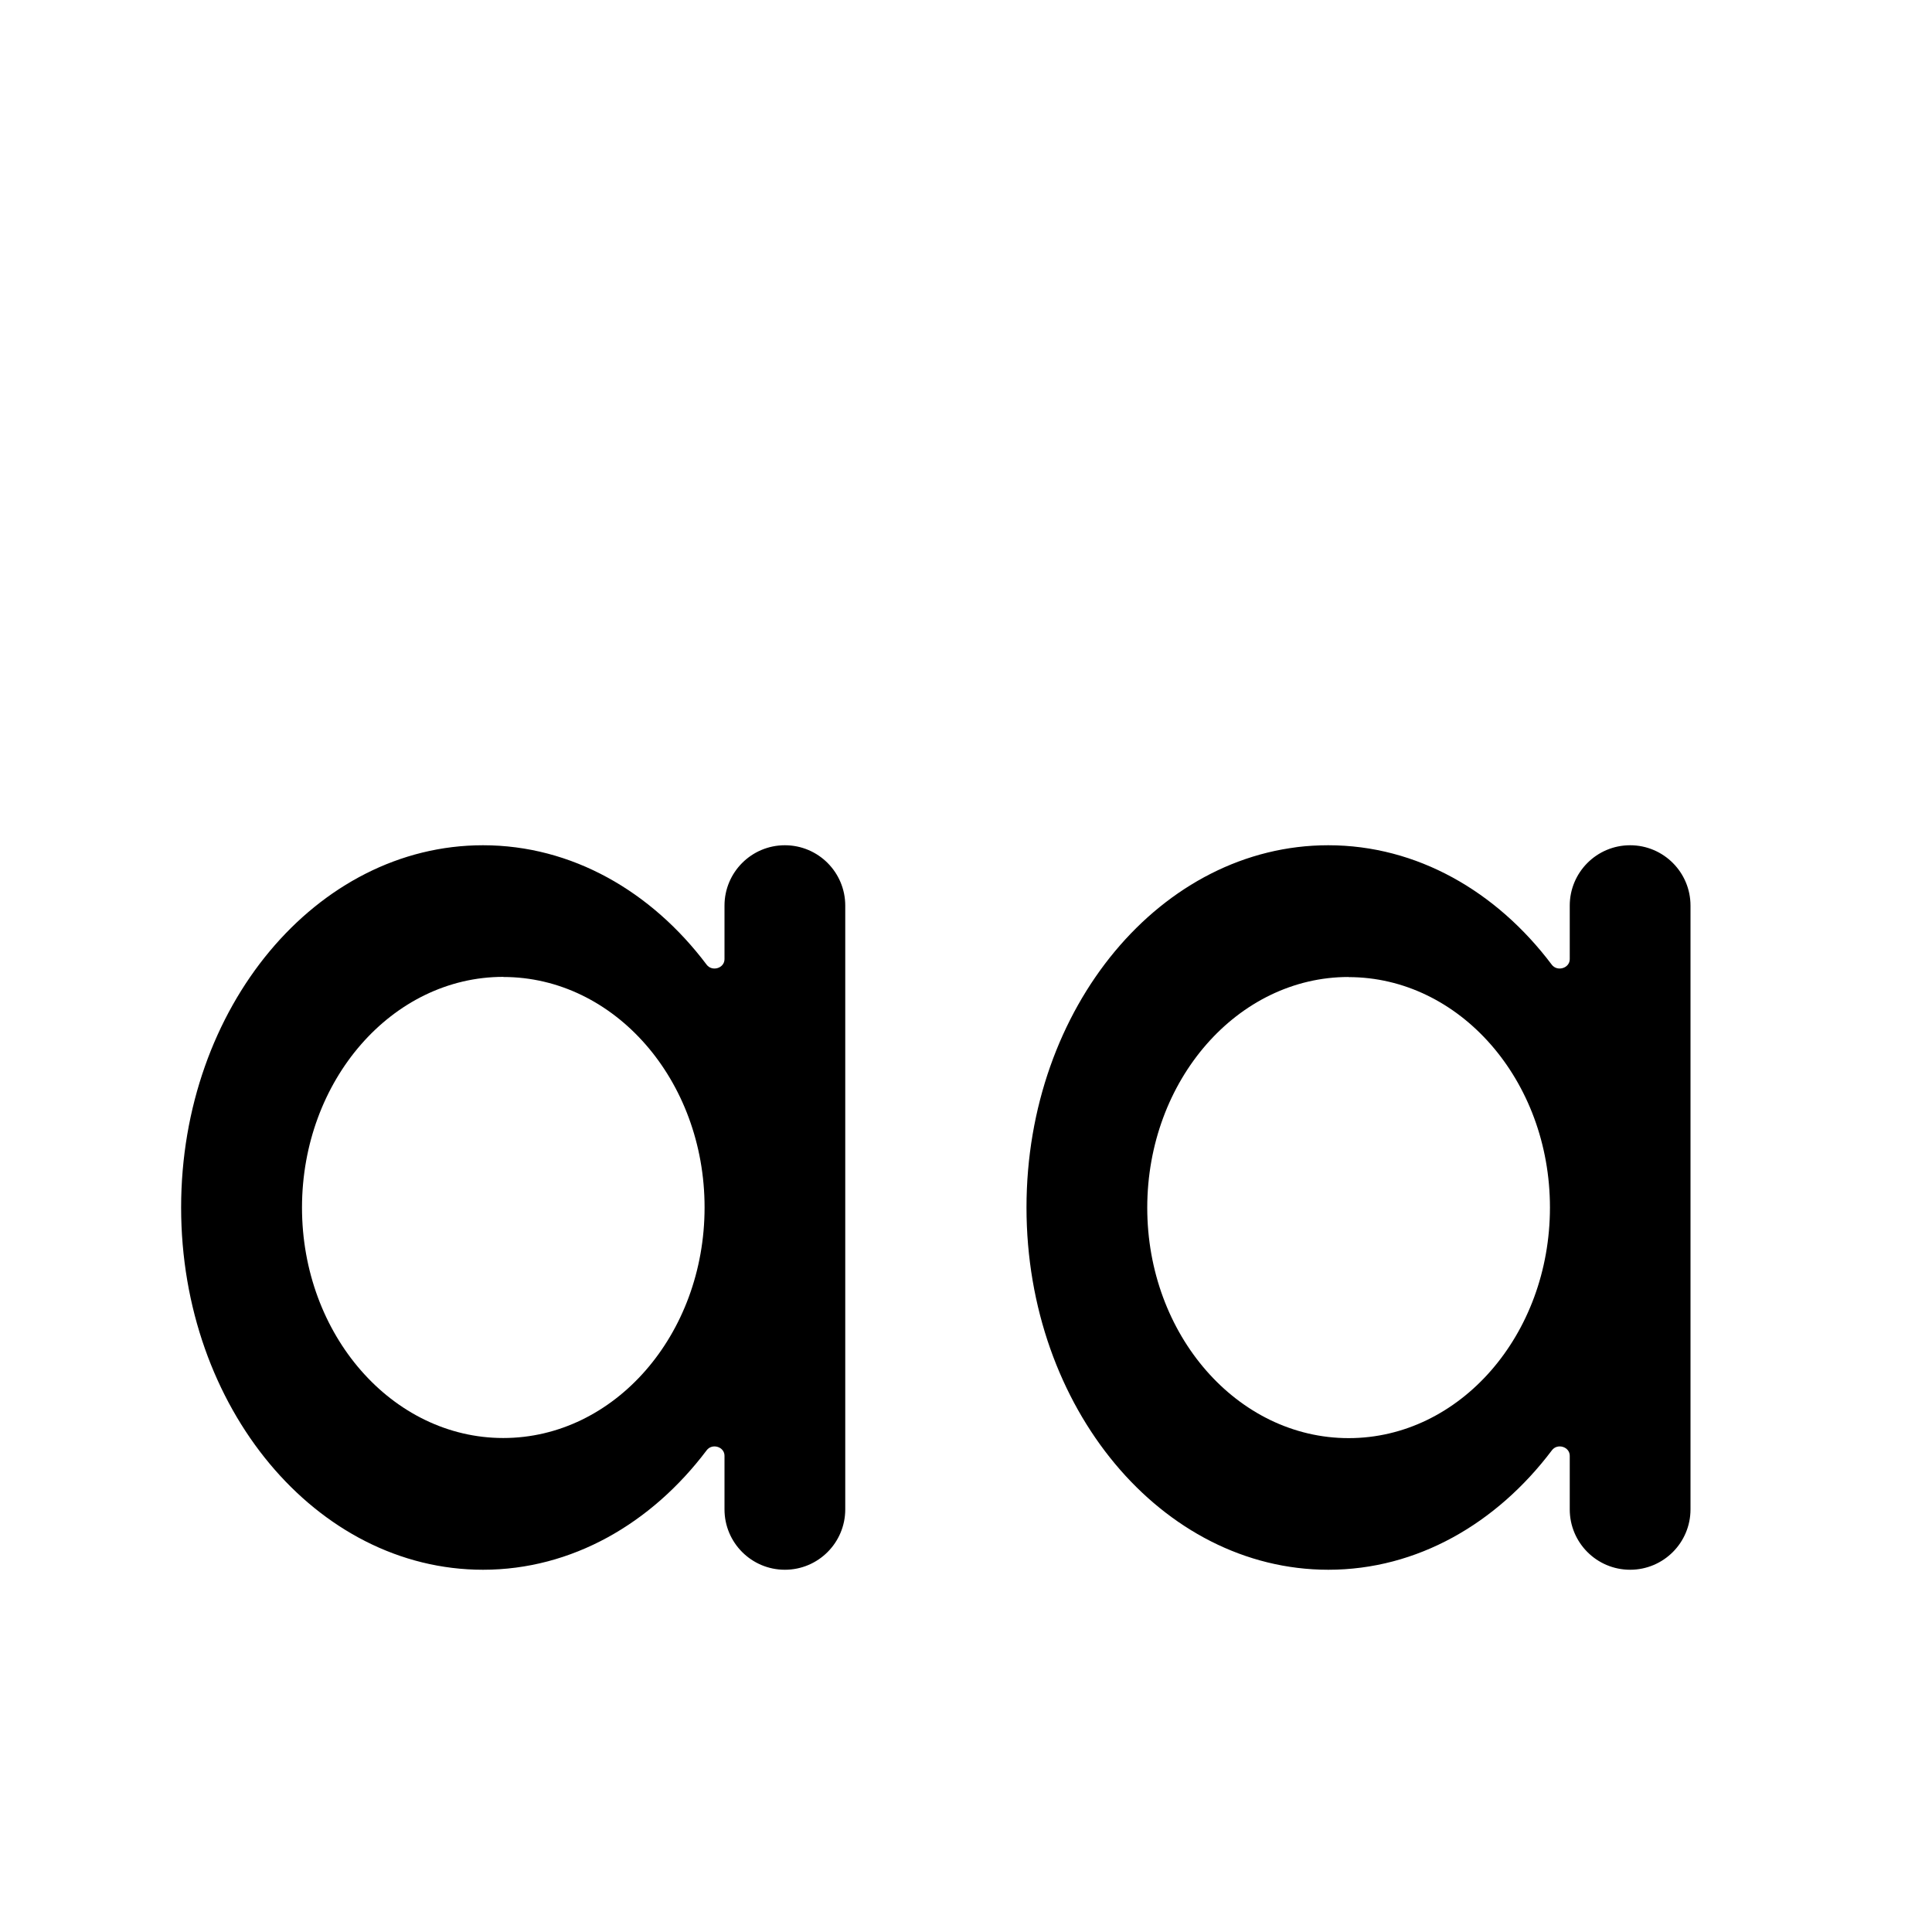
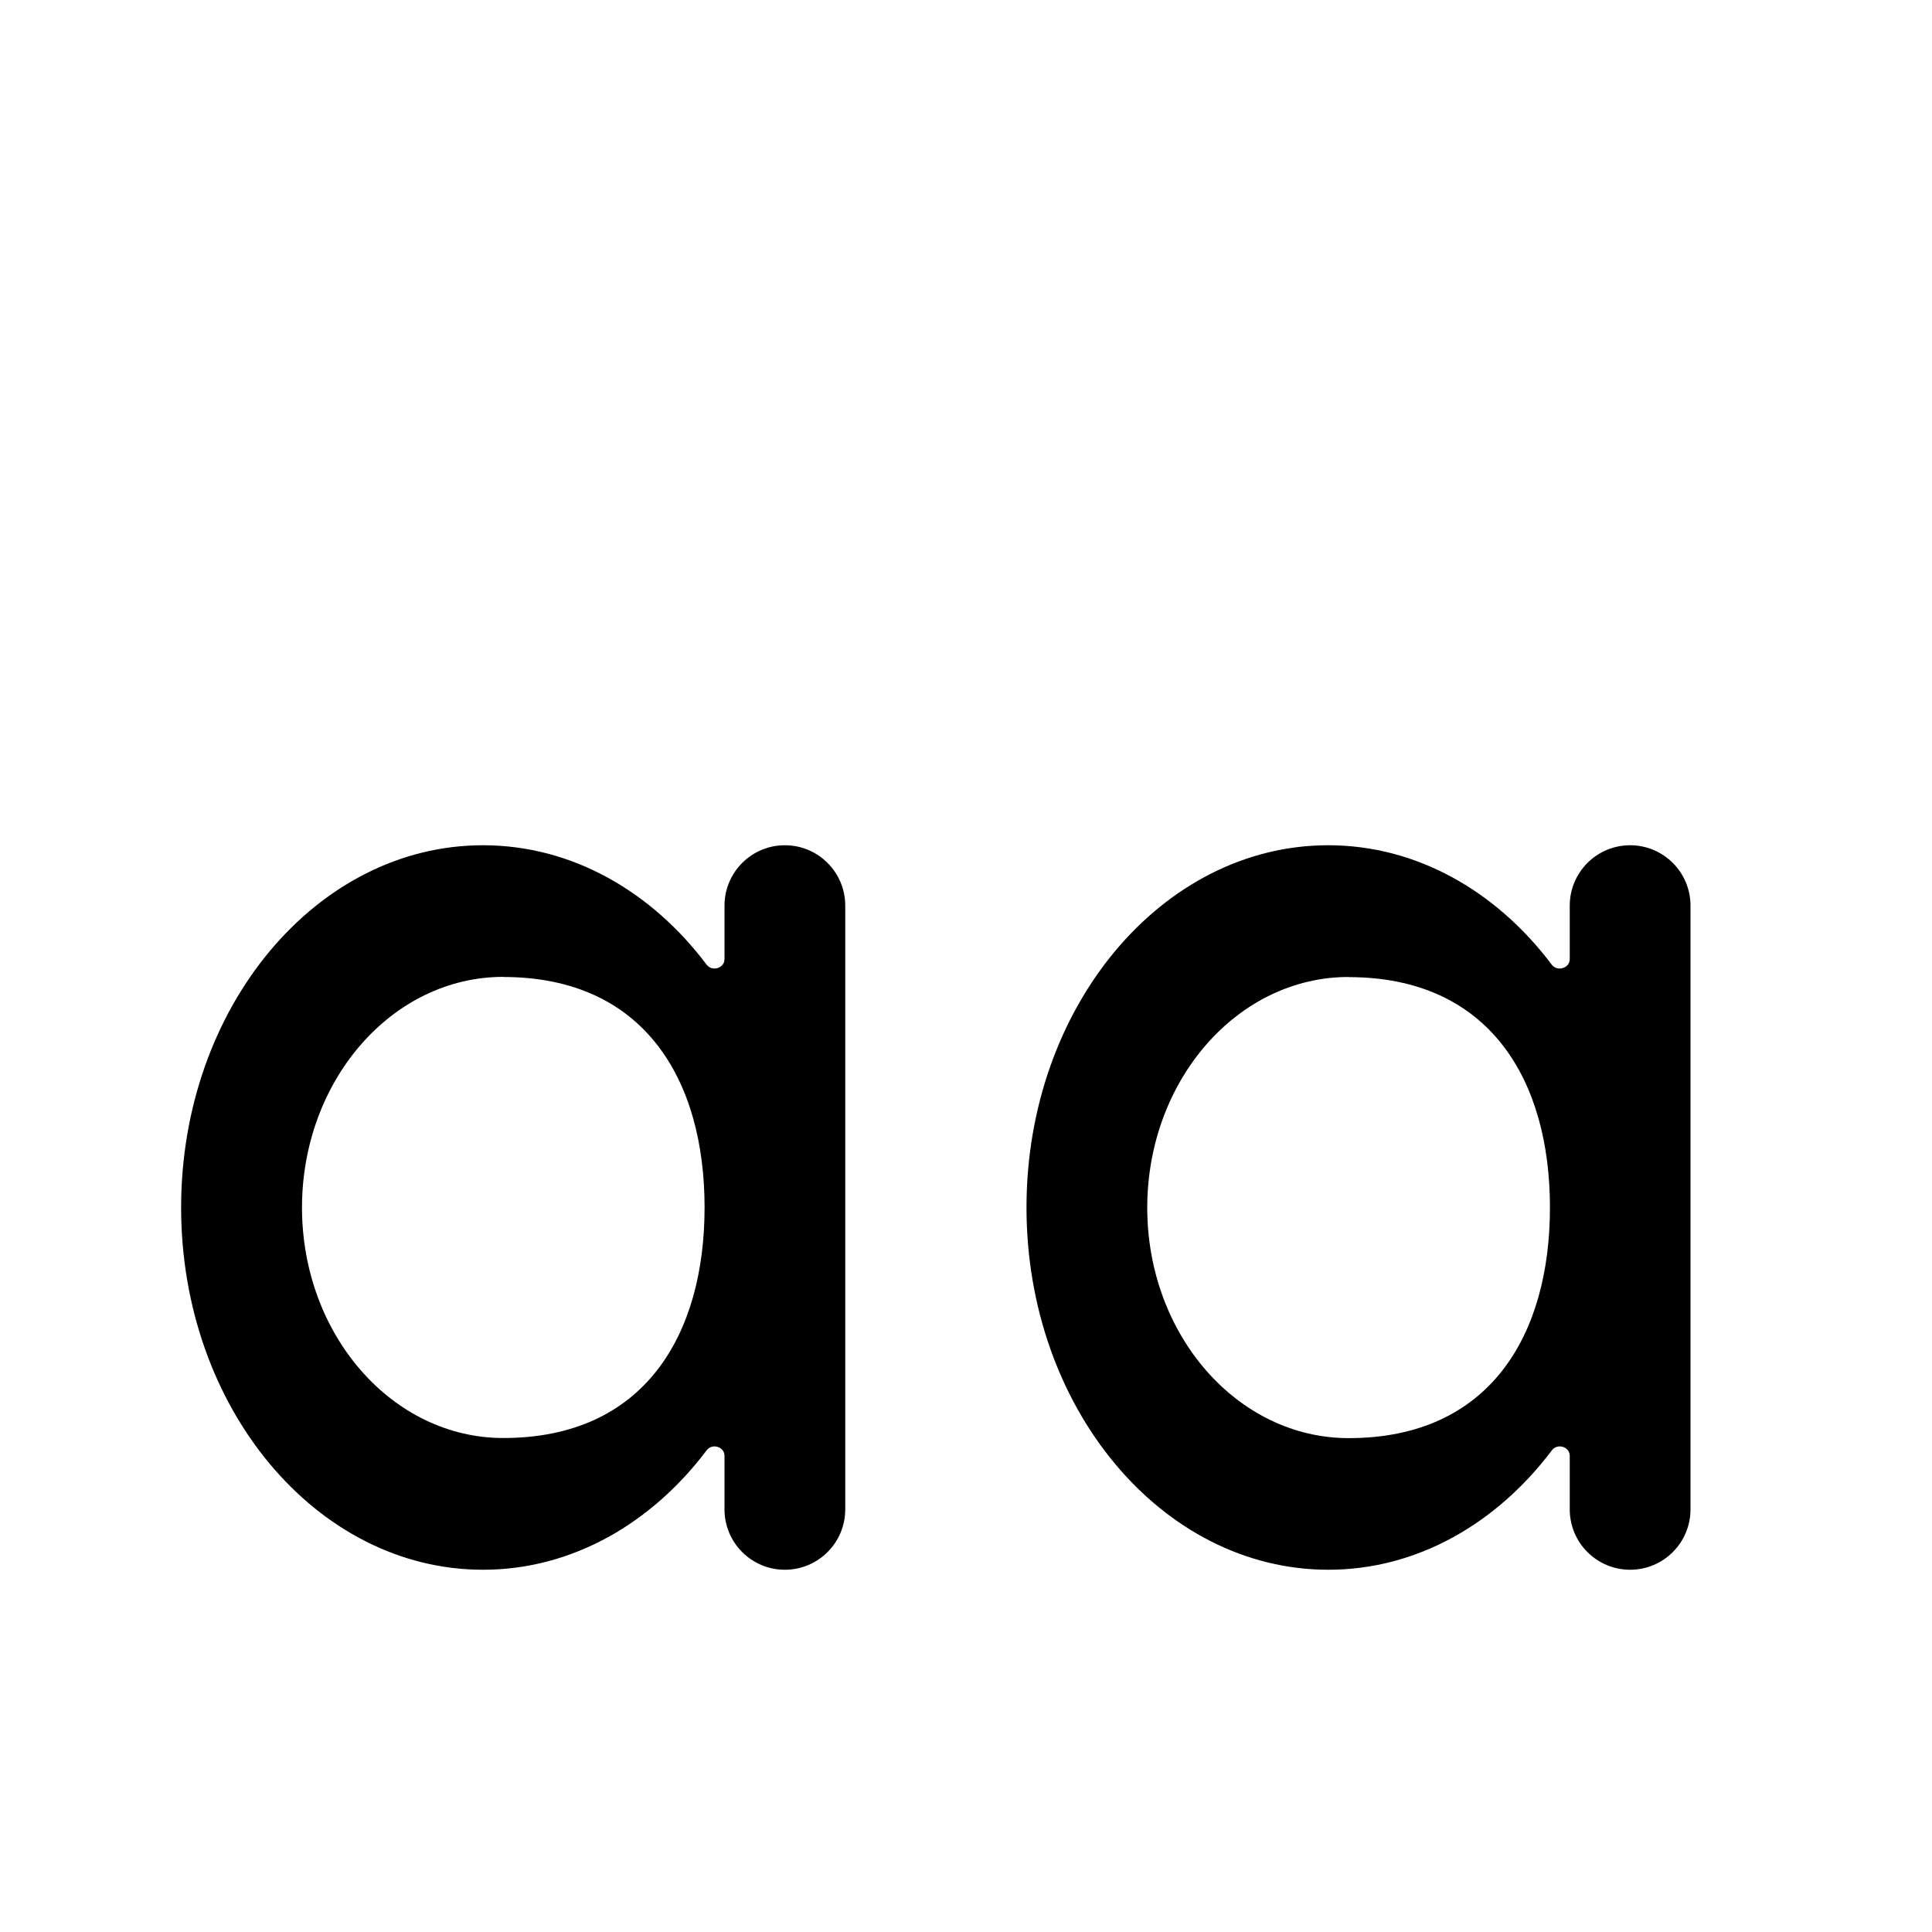
<svg xmlns="http://www.w3.org/2000/svg" width="16" height="16" fill="none" viewBox="0 0 16 16">
-   <path fill="currentColor" d="M6.5 7a.5.5 0 0 1 .5.5v5a.5.5 0 0 1-1 0v-.444c0-.075-.103-.106-.148-.045C5.395 12.617 4.736 13 4 13c-1.38 0-2.5-1.343-2.5-3S2.62 7 4 7c.736 0 1.395.382 1.852.989.045.06.148.03.148-.046V7.5a.5.5 0 0 1 .5-.5m7 0a.5.5 0 0 1 .5.5v5a.5.5 0 0 1-1 0v-.444c0-.075-.103-.106-.148-.045-.457.606-1.116.989-1.851.989-1.381 0-2.5-1.343-2.5-3S9.62 7 11 7c.735 0 1.394.382 1.851.989.045.06.149.03.149-.046V7.5a.5.5 0 0 1 .5-.5M4.168 8.09c-.92 0-1.666.856-1.667 1.91 0 1.054.747 1.909 1.667 1.909s1.667-.855 1.667-1.91c0-1.053-.746-1.908-1.667-1.908m7 0c-.92 0-1.666.856-1.667 1.91 0 1.054.747 1.909 1.668 1.909s1.667-.855 1.667-1.91c0-1.053-.748-1.908-1.668-1.908" />
+   <path fill="currentColor" d="M6.5 7a.5.5 0 0 1 .5.5v5a.5.5 0 0 1-1 0v-.444c0-.075-.103-.106-.148-.045C5.395 12.617 4.736 13 4 13c-1.38 0-2.5-1.343-2.5-3S2.62 7 4 7c.736 0 1.395.382 1.852.989.045.06.148.03.148-.046V7.5a.5.5 0 0 1 .5-.5m7 0a.5.5 0 0 1 .5.5v5a.5.5 0 0 1-1 0v-.444c0-.075-.103-.106-.148-.045-.457.606-1.116.989-1.851.989-1.381 0-2.5-1.343-2.5-3S9.62 7 11 7c.735 0 1.394.382 1.851.989.045.06.149.03.149-.046V7.5a.5.5 0 0 1 .5-.5M4.168 8.09c-.92 0-1.666.856-1.667 1.91 0 1.054.747 1.909 1.667 1.909 1.17 0 1.667-.855 1.667-1.91 0-1.053-.497-1.908-1.667-1.908m7 0c-.92 0-1.666.856-1.667 1.91 0 1.054.747 1.909 1.668 1.909 1.17 0 1.667-.855 1.667-1.91 0-1.053-.498-1.908-1.668-1.908" />
</svg>
